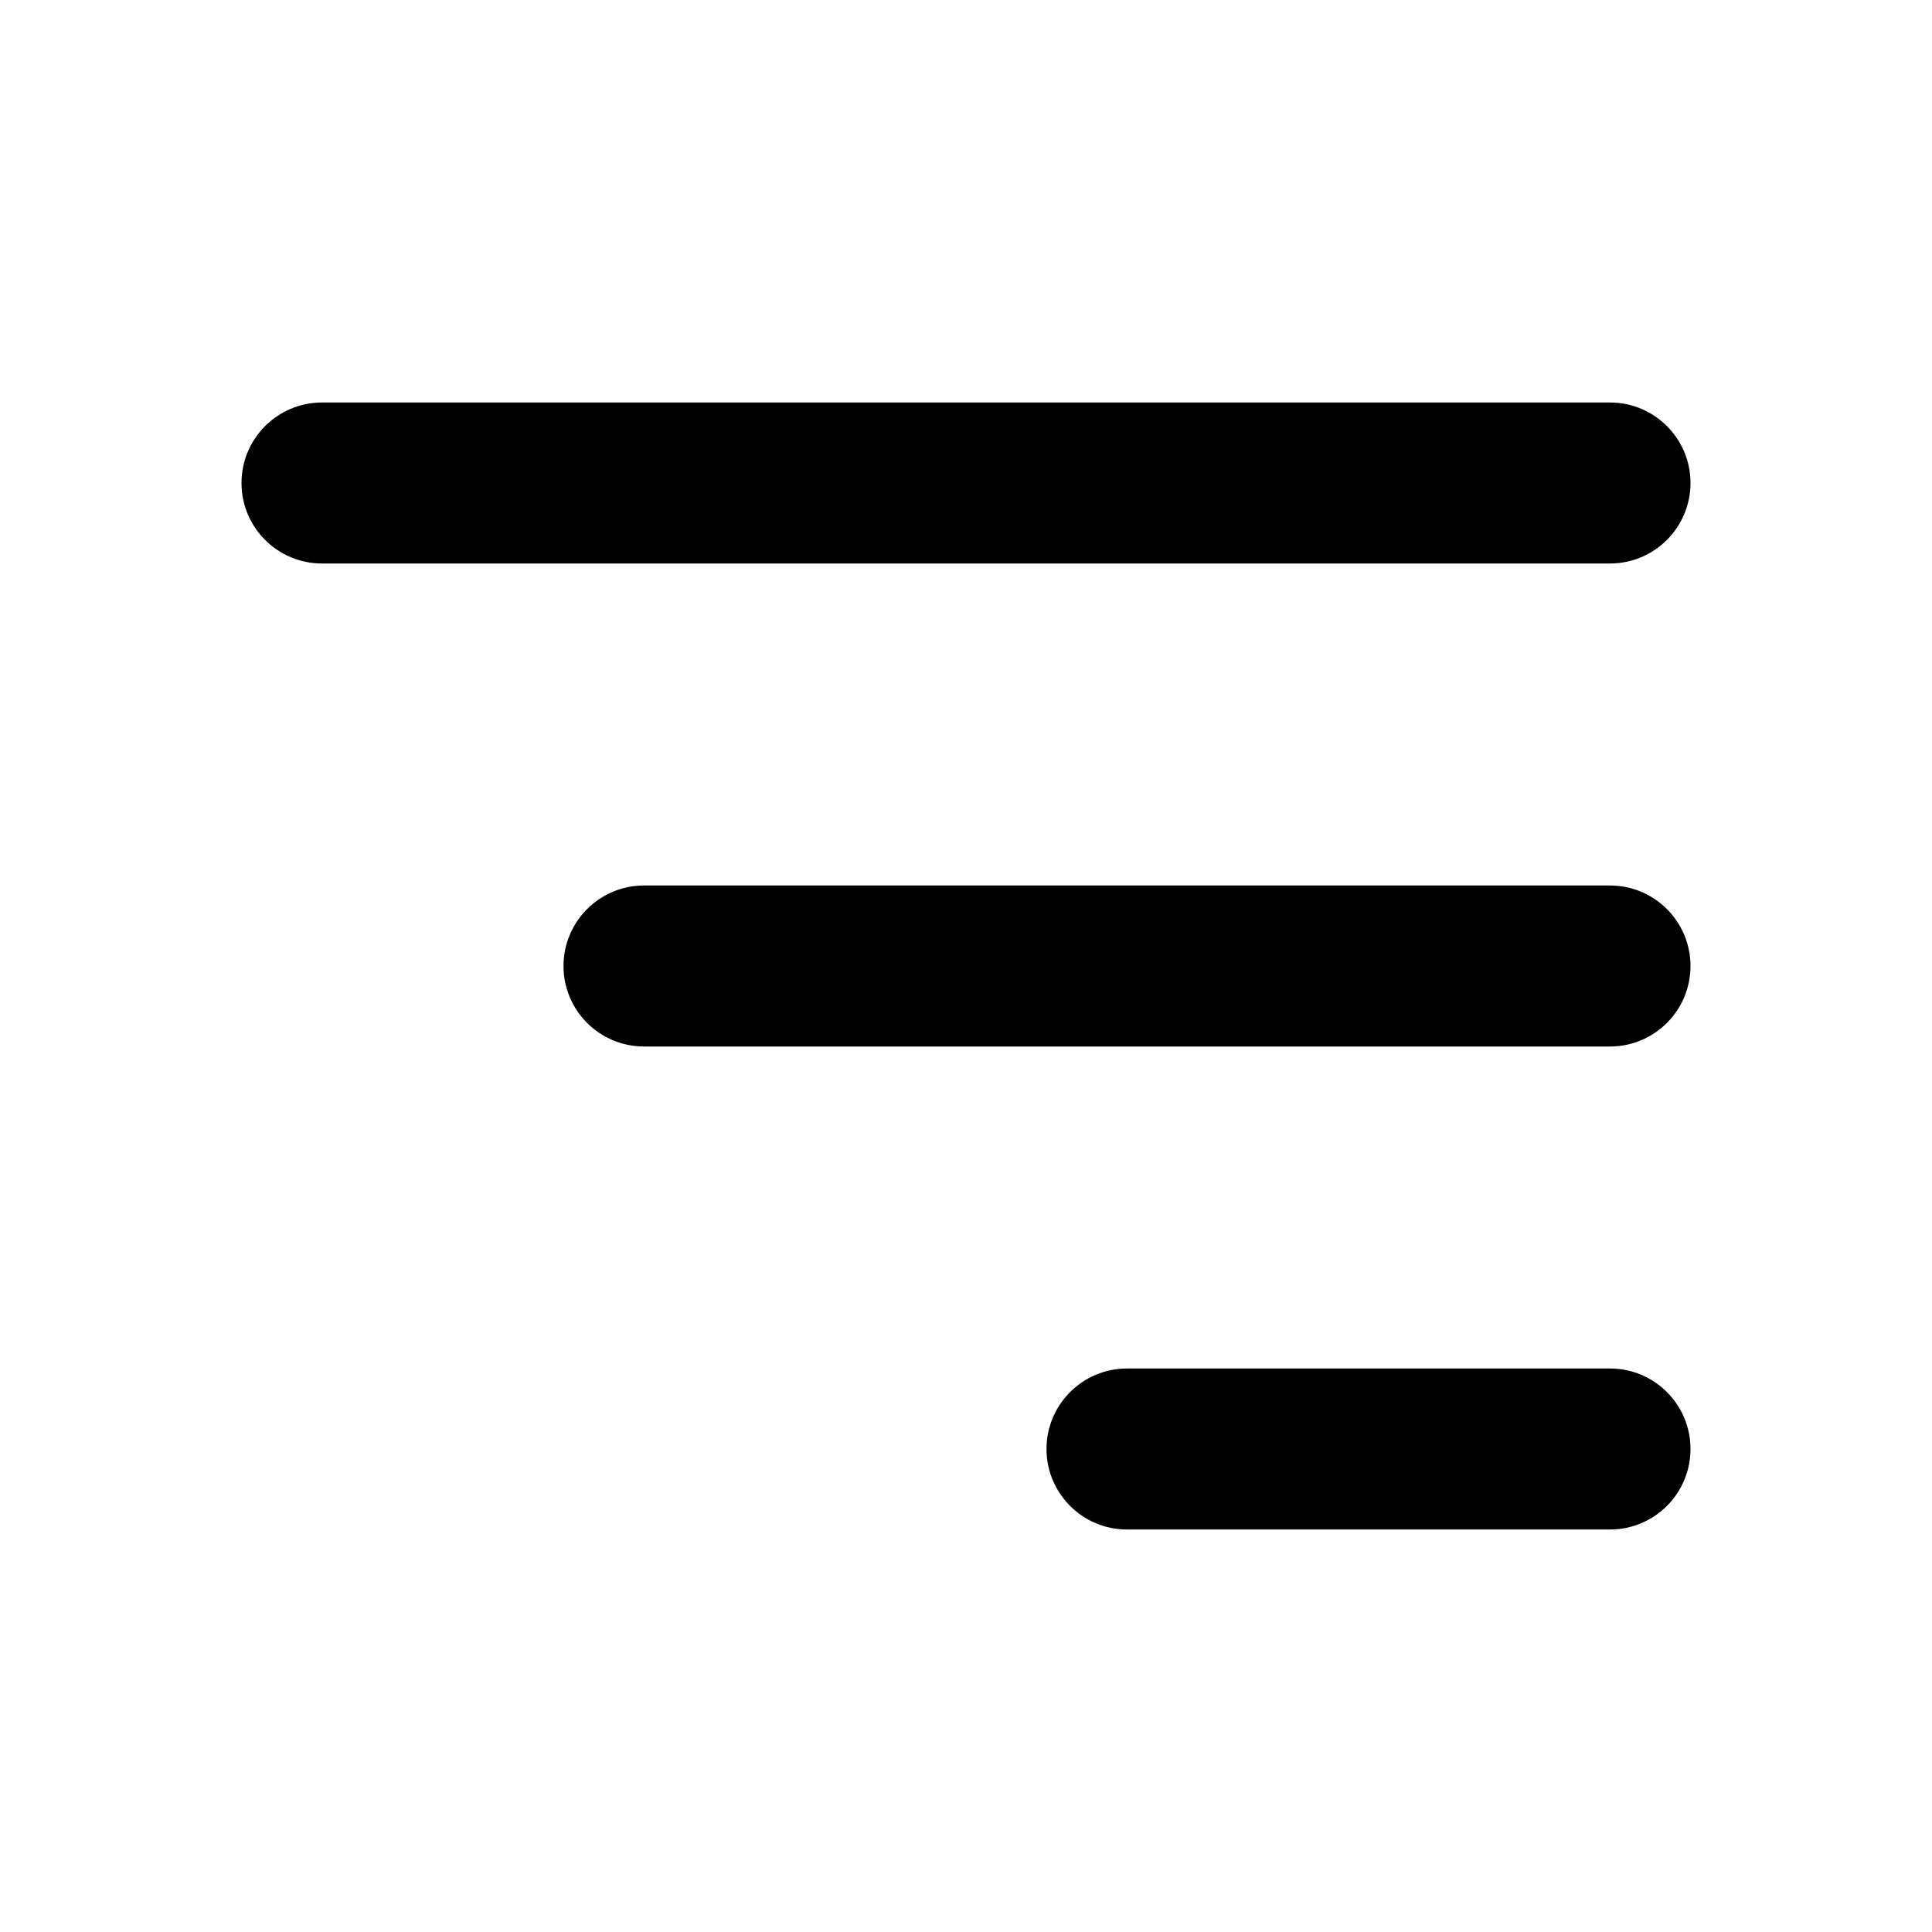
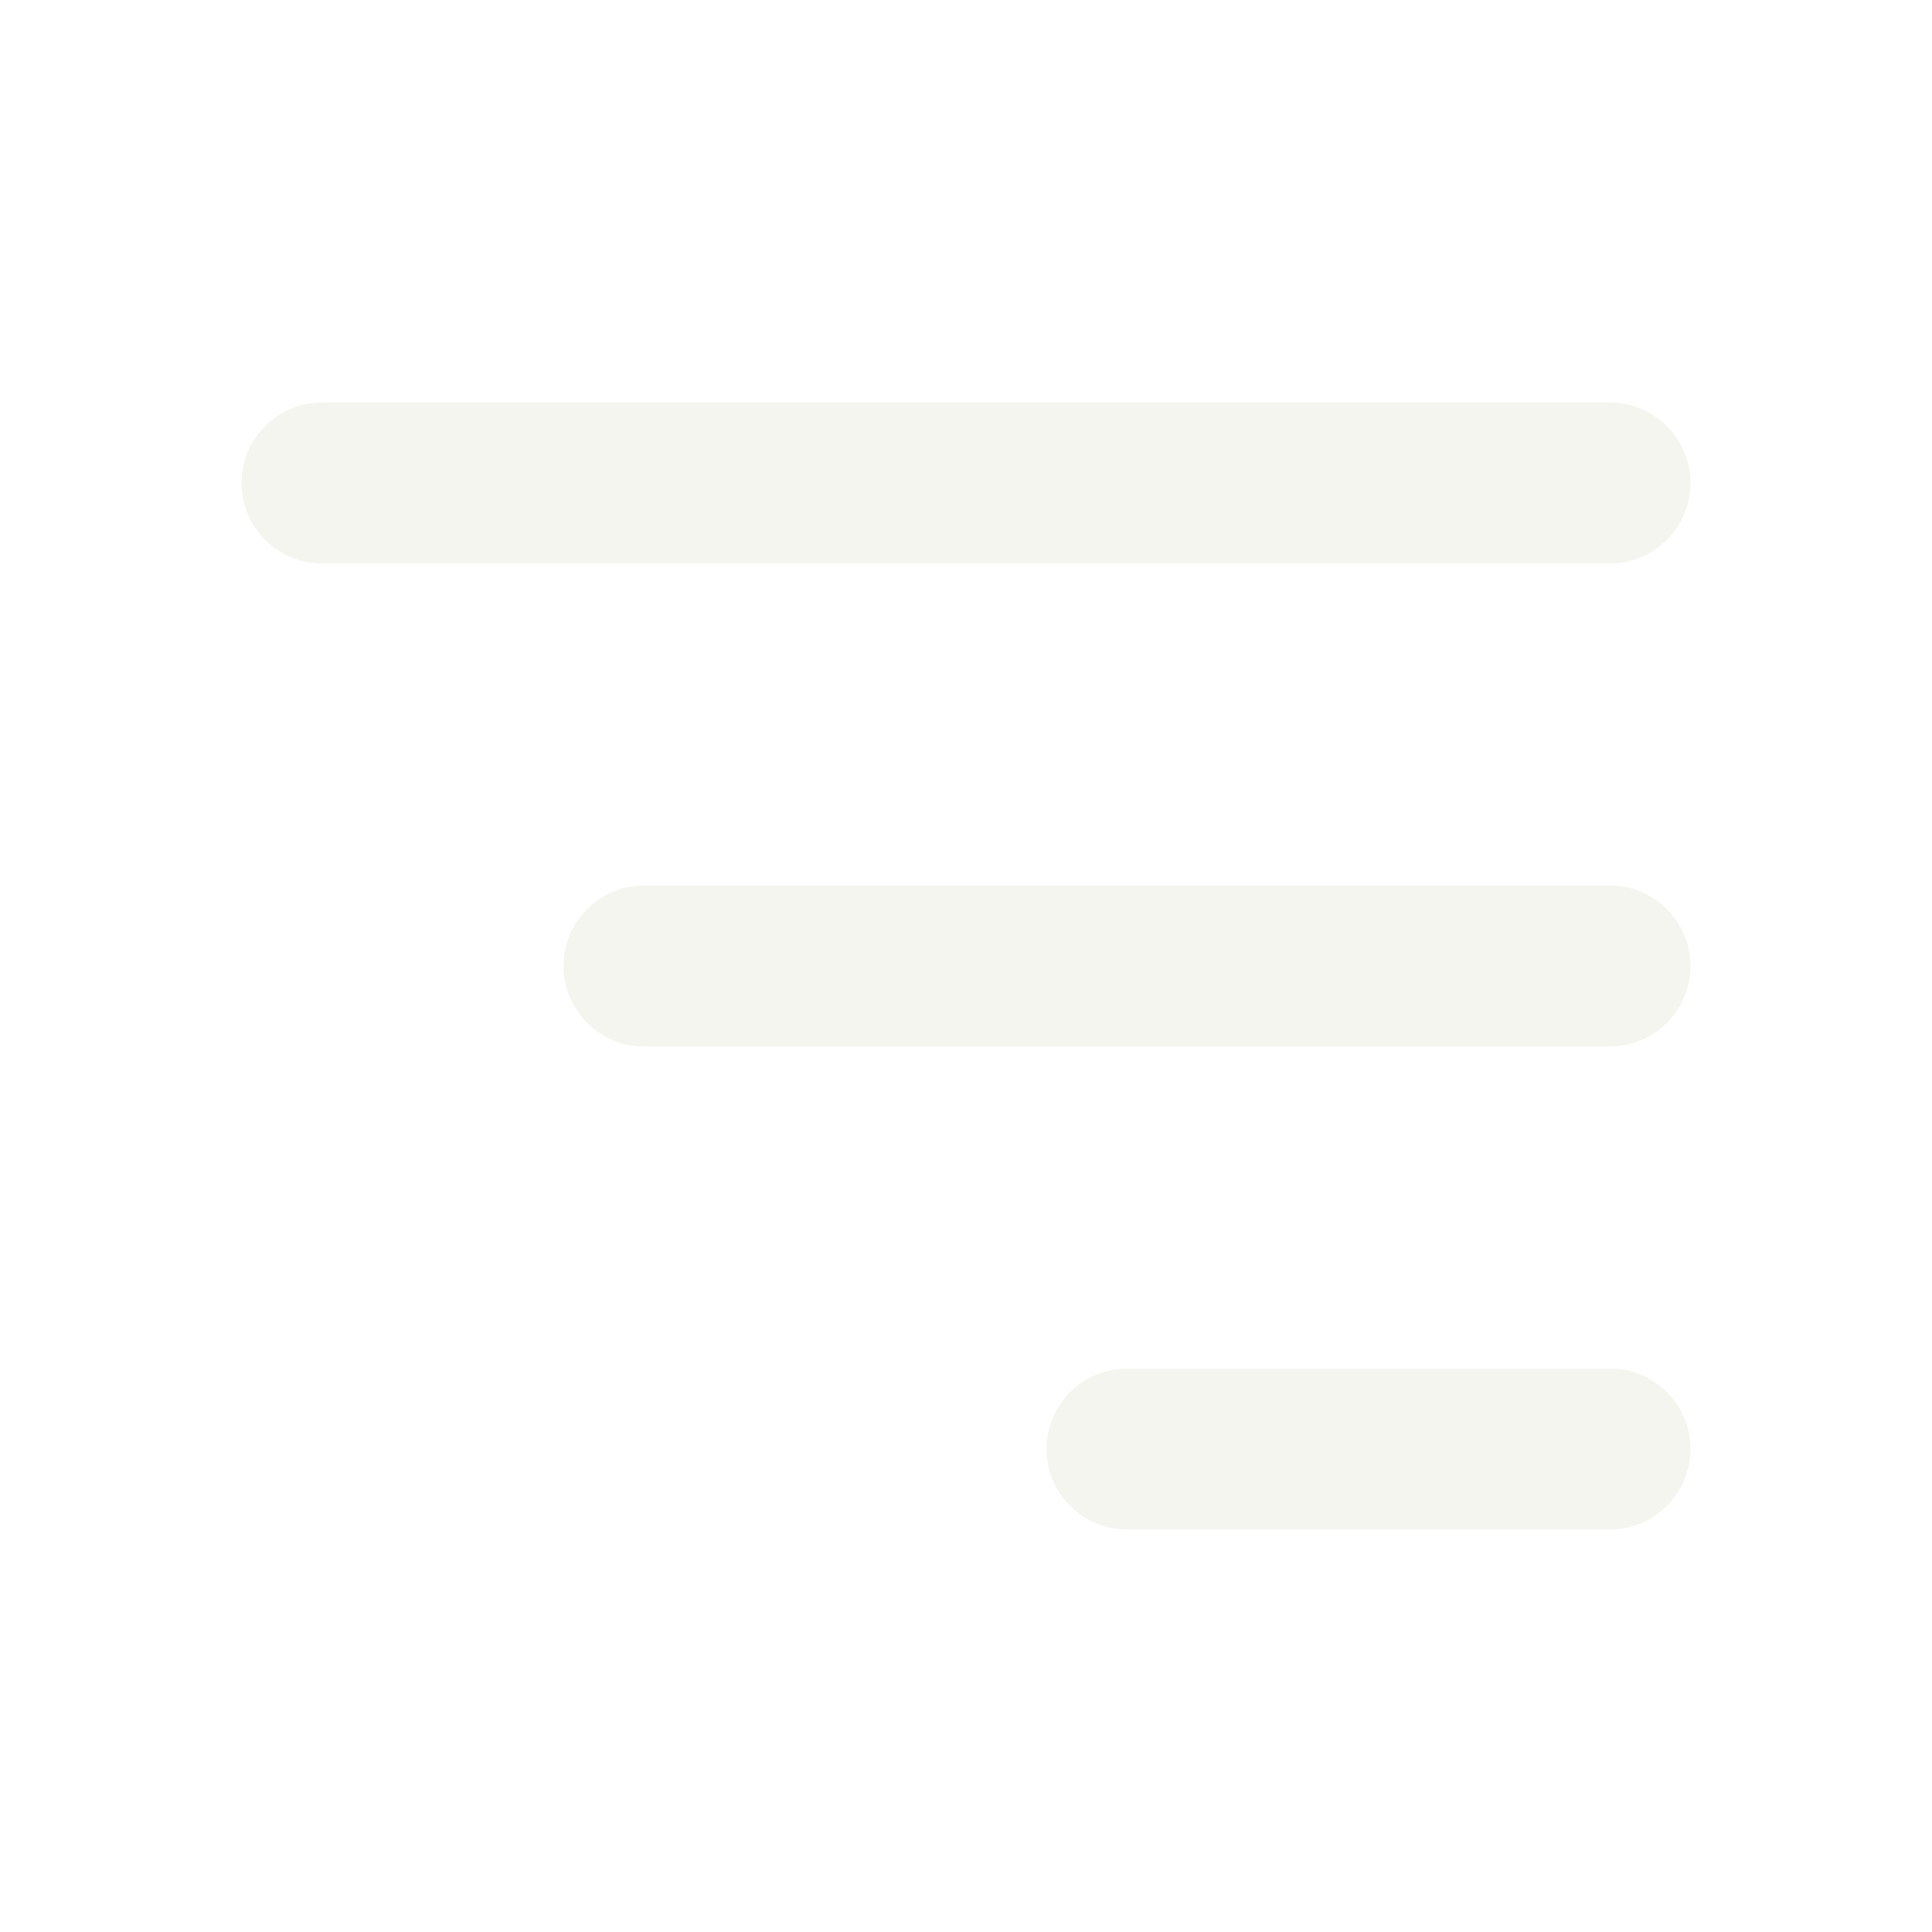
- <svg xmlns="http://www.w3.org/2000/svg" viewBox="0 0 24 24" fill="none">
-   <path fill-rule="evenodd" clip-rule="evenodd" d="M4 5C3.448 5 3 5.448 3 6C3 6.552 3.448 7 4 7H20C20.552 7 21 6.552 21 6C21 5.448 20.552 5 20 5H4ZM7 12C7 11.448 7.448 11 8 11H20C20.552 11 21 11.448 21 12C21 12.552 20.552 13 20 13H8C7.448 13 7 12.552 7 12ZM13 18C13 17.448 13.448 17 14 17H20C20.552 17 21 17.448 21 18C21 18.552 20.552 19 20 19H14C13.448 19 13 18.552 13 18Z" fill="#000000" />
+ <svg xmlns="http://www.w3.org/2000/svg" viewBox="0 0 24 24">
+   <path fill-rule="evenodd" clip-rule="evenodd" d="M4 5C3.448 5 3 5.448 3 6C3 6.552 3.448 7 4 7H20C20.552 7 21 6.552 21 6C21 5.448 20.552 5 20 5H4ZM7 12C7 11.448 7.448 11 8 11H20C20.552 11 21 11.448 21 12C21 12.552 20.552 13 20 13H8C7.448 13 7 12.552 7 12ZM13 18C13 17.448 13.448 17 14 17H20C20.552 17 21 17.448 21 18C21 18.552 20.552 19 20 19H14C13.448 19 13 18.552 13 18Z" fill="#F5F5F0" />
</svg>
